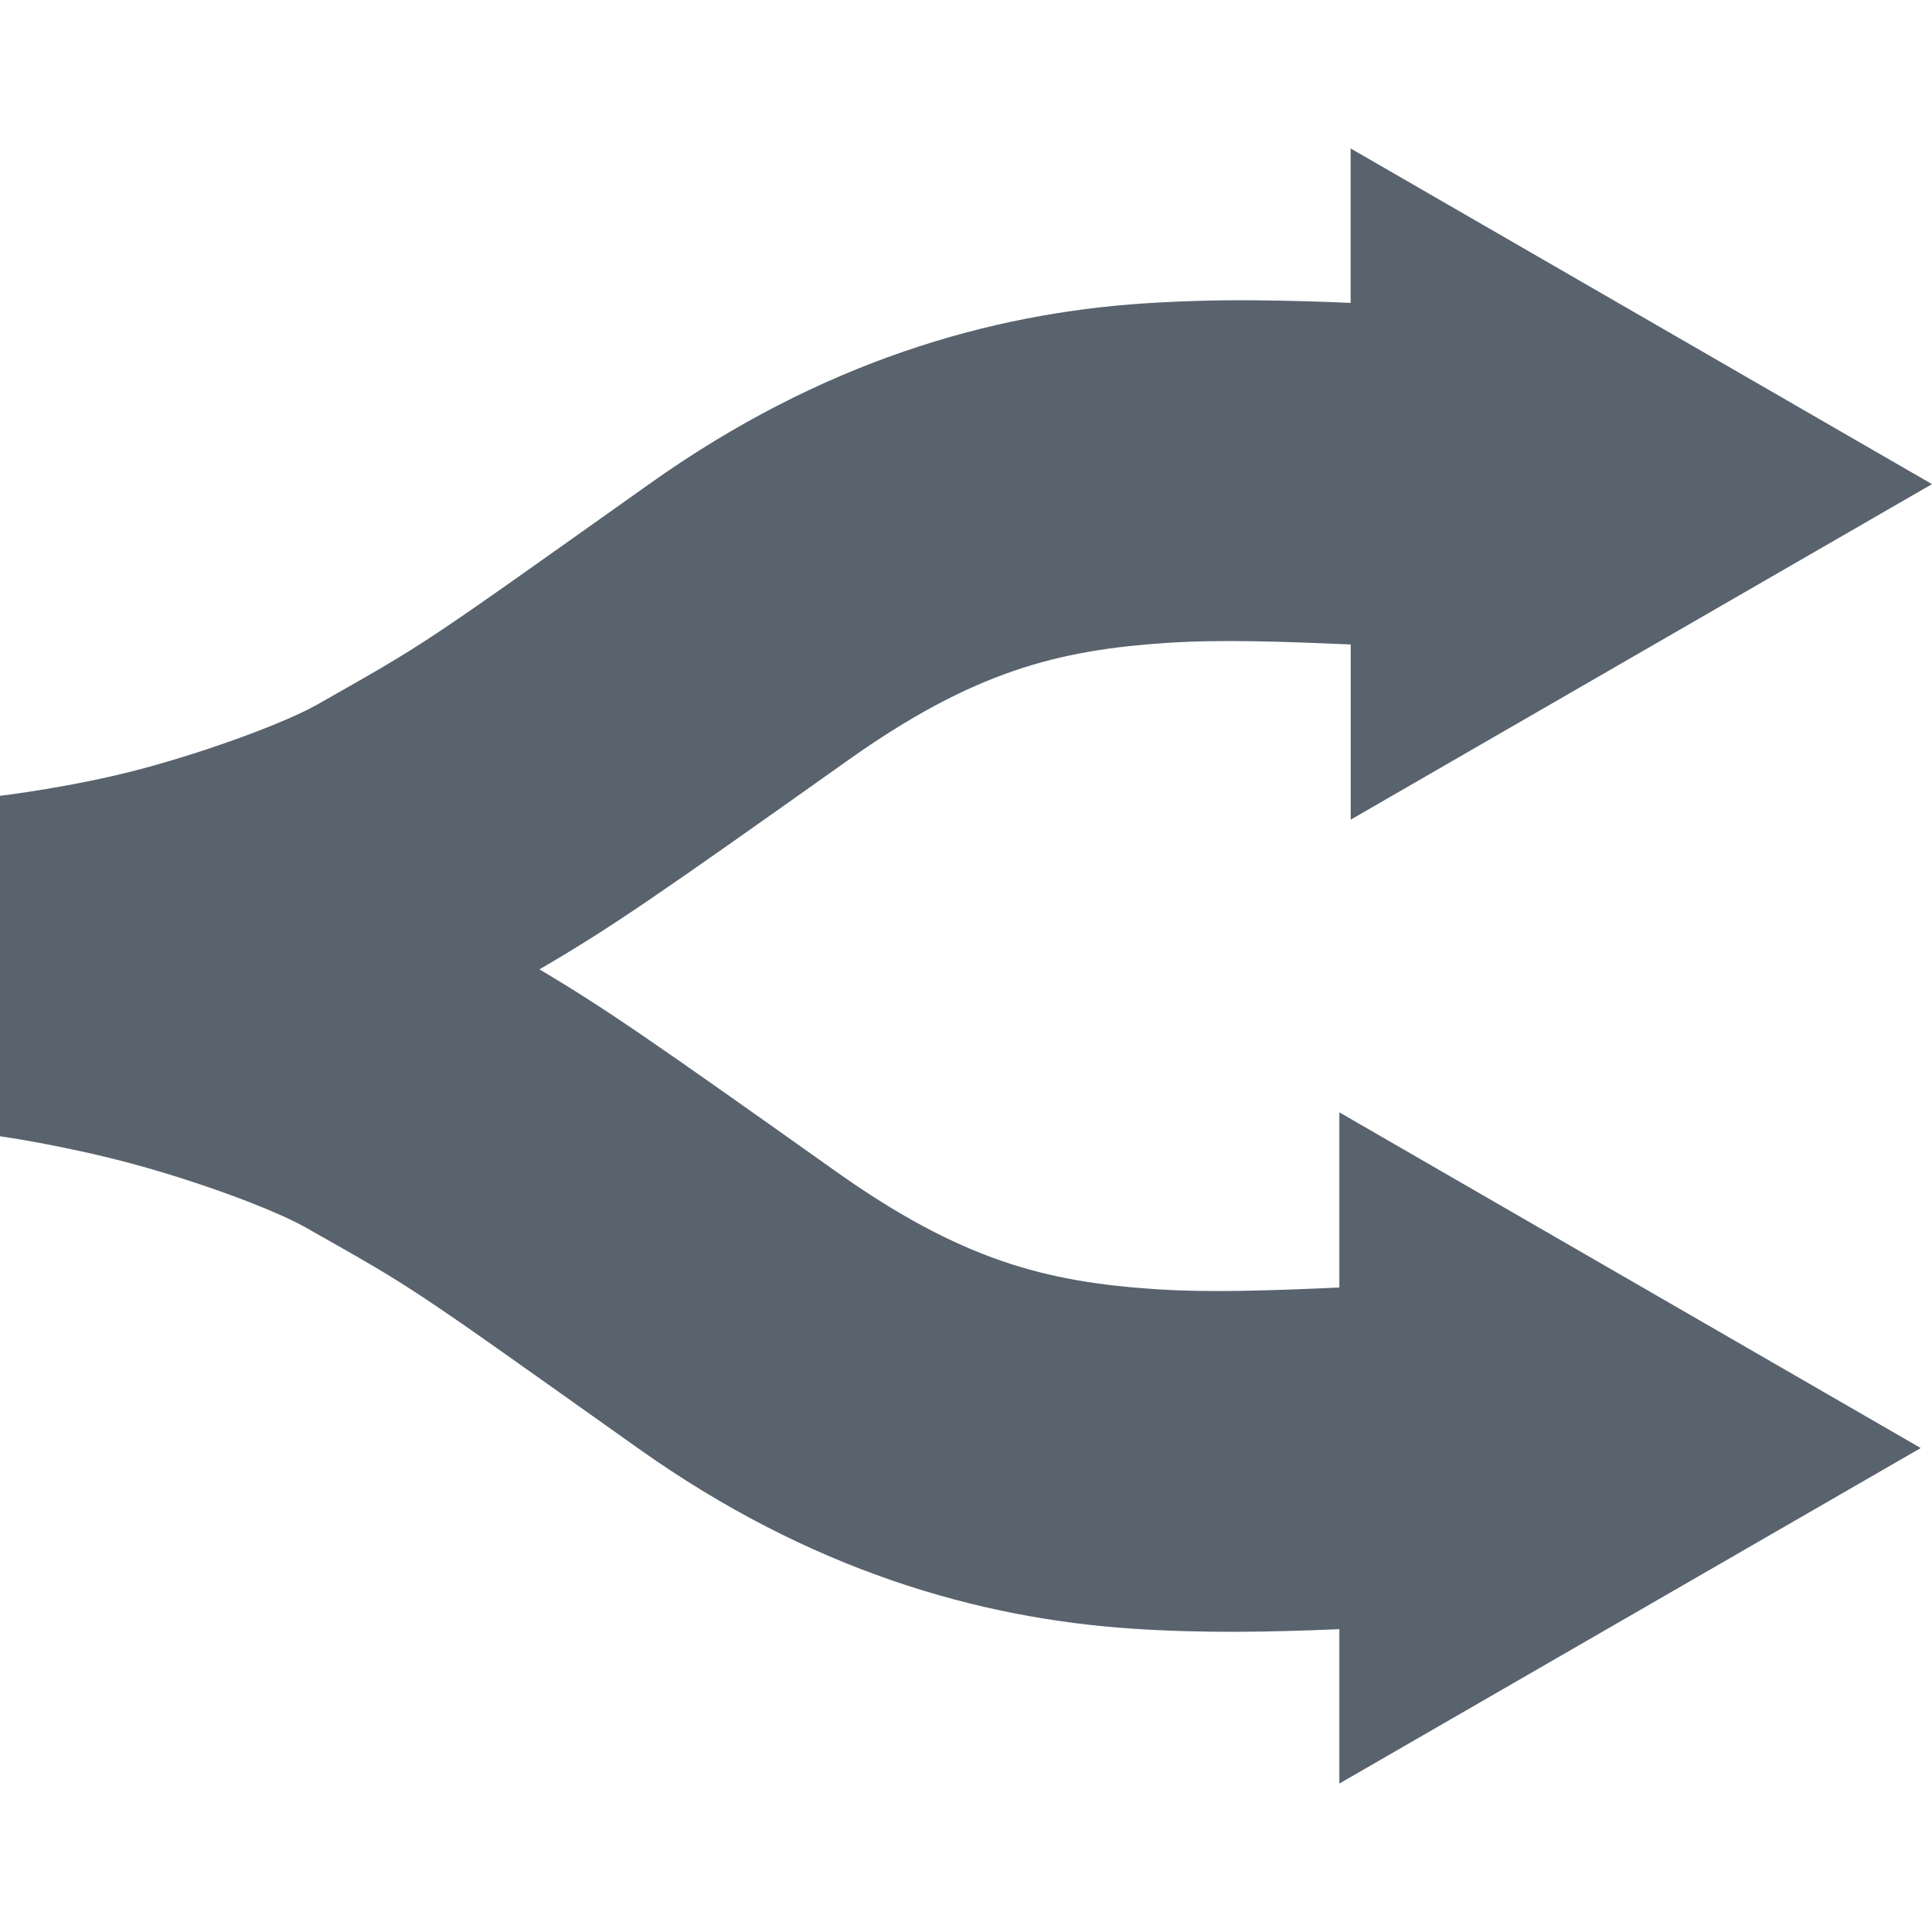
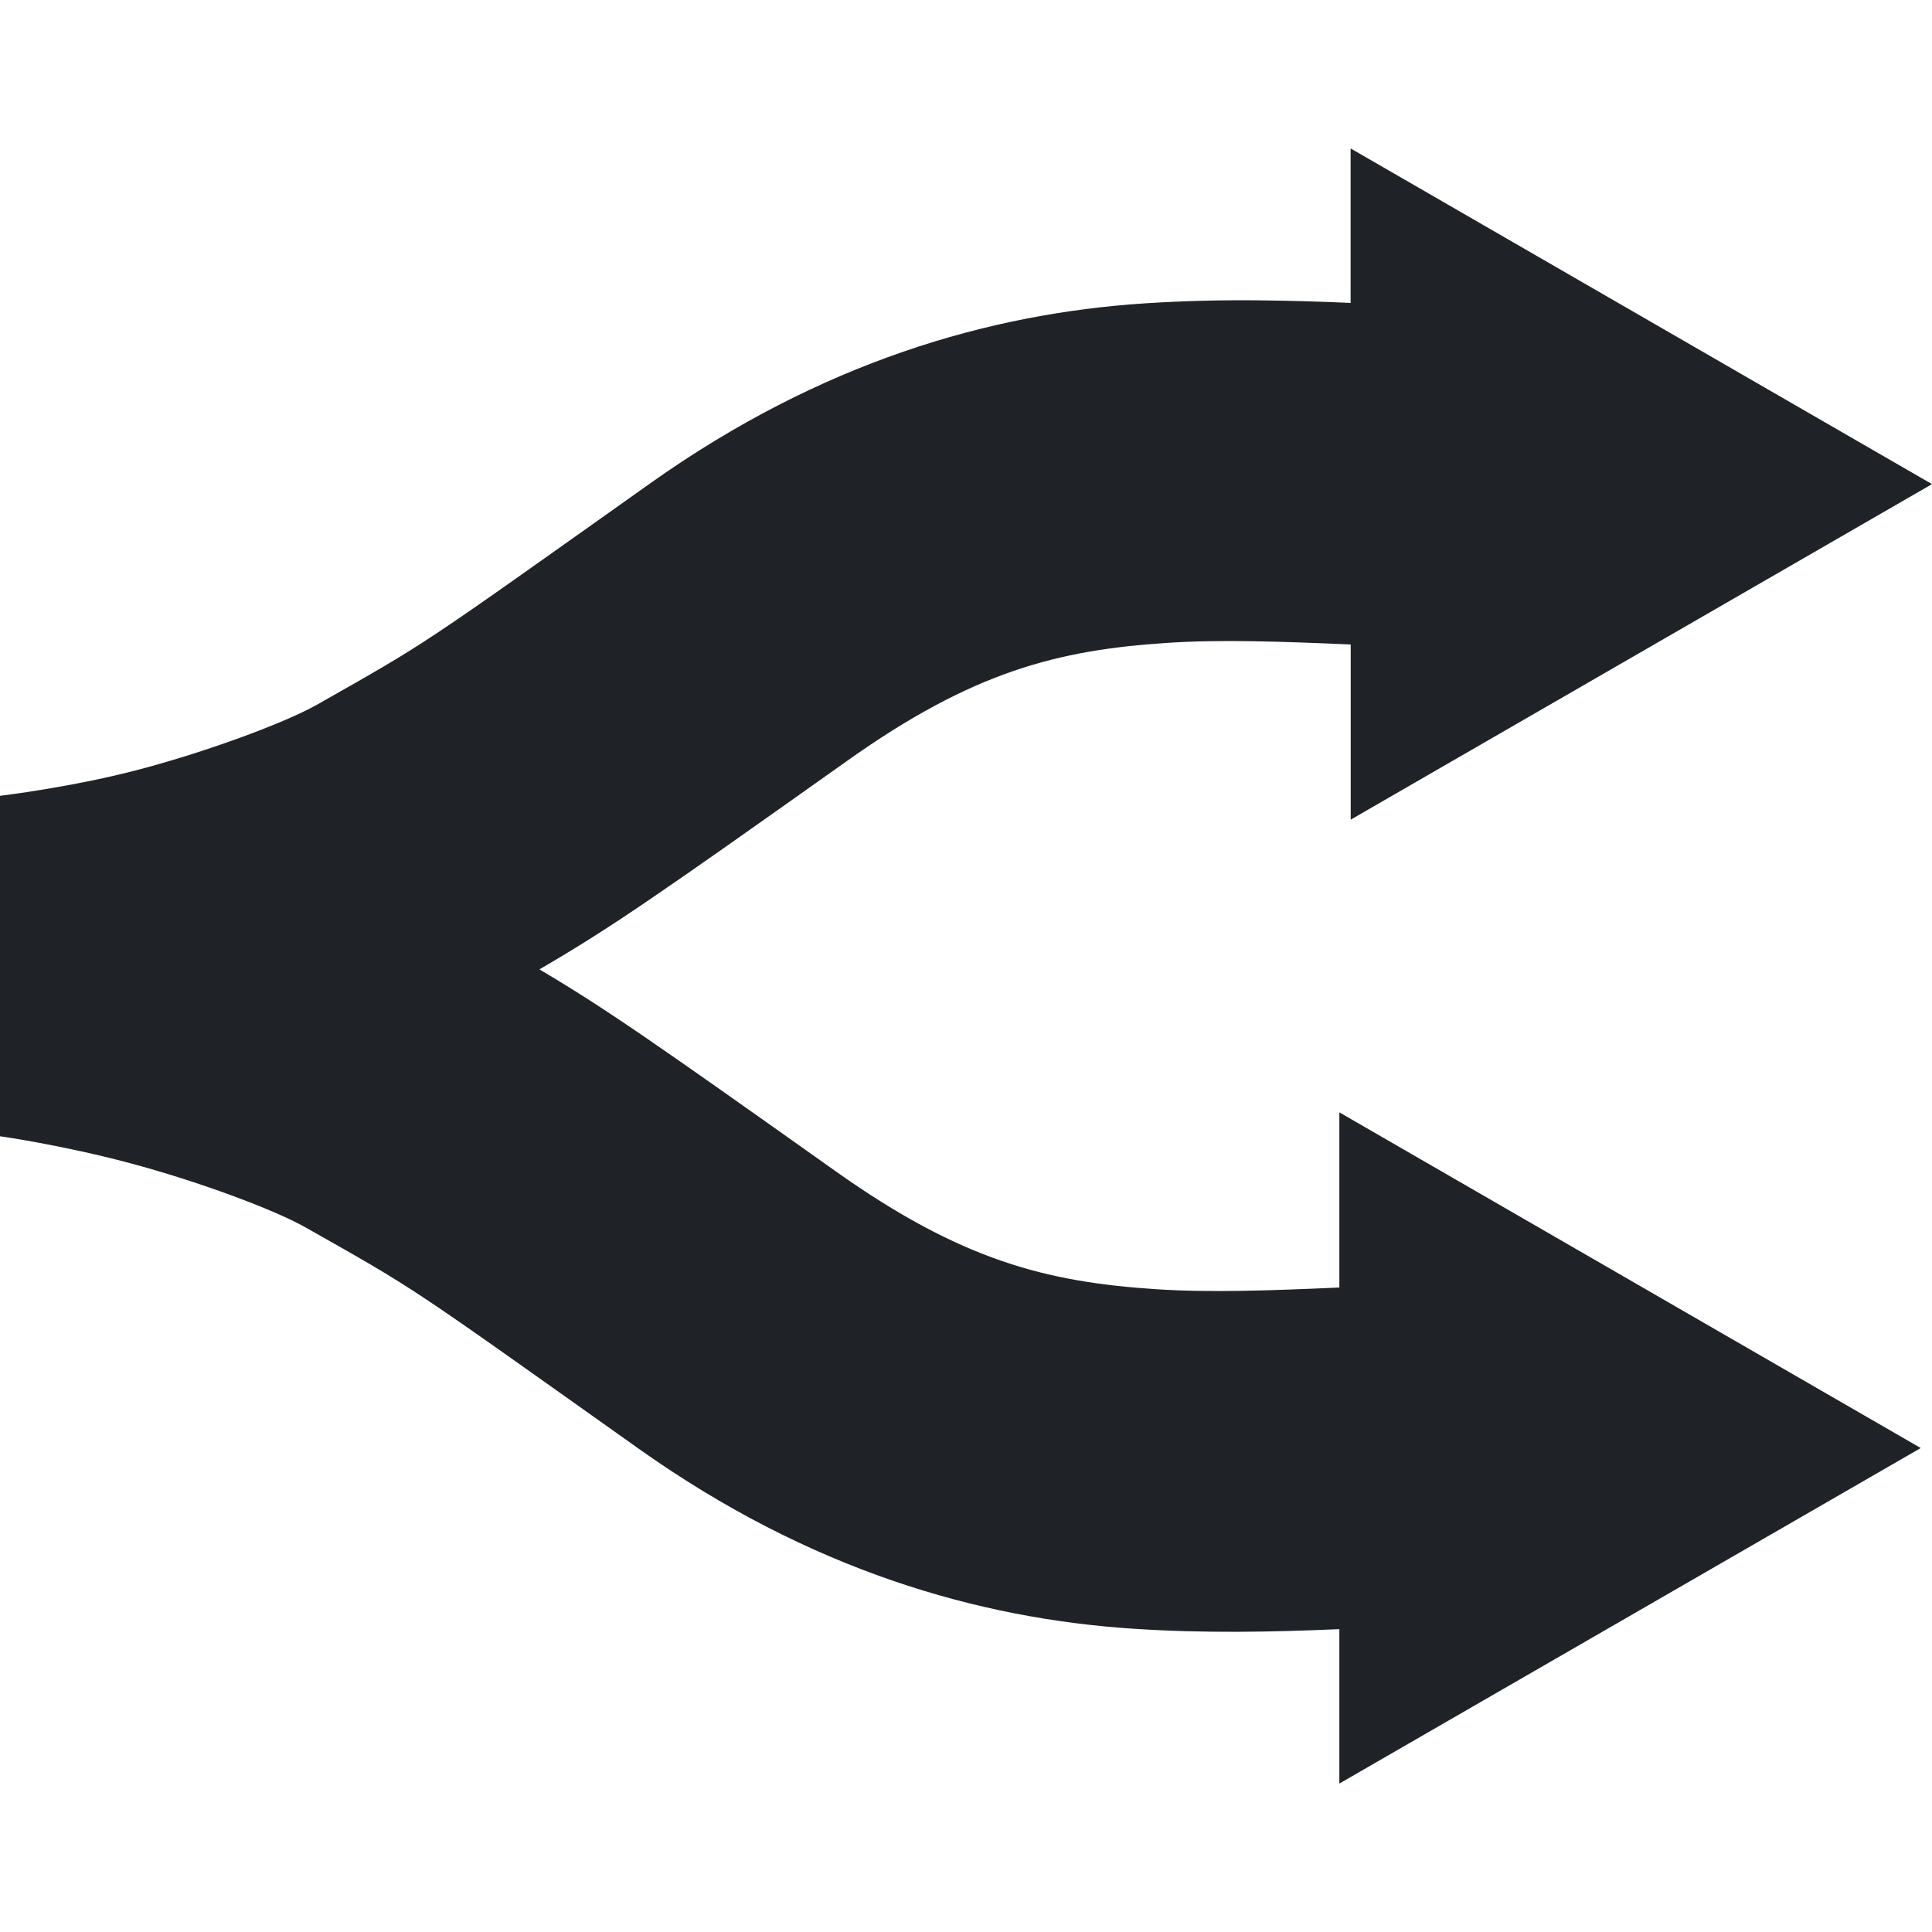
<svg xmlns="http://www.w3.org/2000/svg" width="16" height="16" role="img" aria-hidden="true" viewBox="0 0 24 24">
-   <style>.i{fill:#59636e}@media (prefers-color-scheme:dark){.i{fill:#9198a1}}</style>
+   <style>.i{fill:#1f2328}@media (prefers-color-scheme:dark){.i{fill:#f0f6fc}}</style>
  <path class="i" d="M16.778 1.844v1.919q-.569-.026-1.138-.032q-.708-.008-1.415.037c-1.93.126-4.023.728-6.149 2.237c-2.911 2.066-2.731 1.95-4.14 2.75c-.396.223-1.342.574-2.185.798c-.841.225-1.753.333-1.751.333v4.229s.768.108 1.61.333c.842.224 1.789.575 2.185.799c1.41.798 1.228.683 4.14 2.75c2.126 1.509 4.22 2.11 6.148 2.236c.88.058 1.716.041 2.555.005v1.918l7.222-4.168l-7.222-4.17v2.176c-.86.038-1.611.065-2.278.021c-1.364-.09-2.417-.357-3.979-1.465c-2.244-1.593-2.866-2.027-3.68-2.508c.889-.518 1.449-.906 3.822-2.59c1.56-1.109 2.614-1.377 3.978-1.466c.667-.044 1.418-.017 2.278.02v2.176L24 6.014Z" />
</svg>
